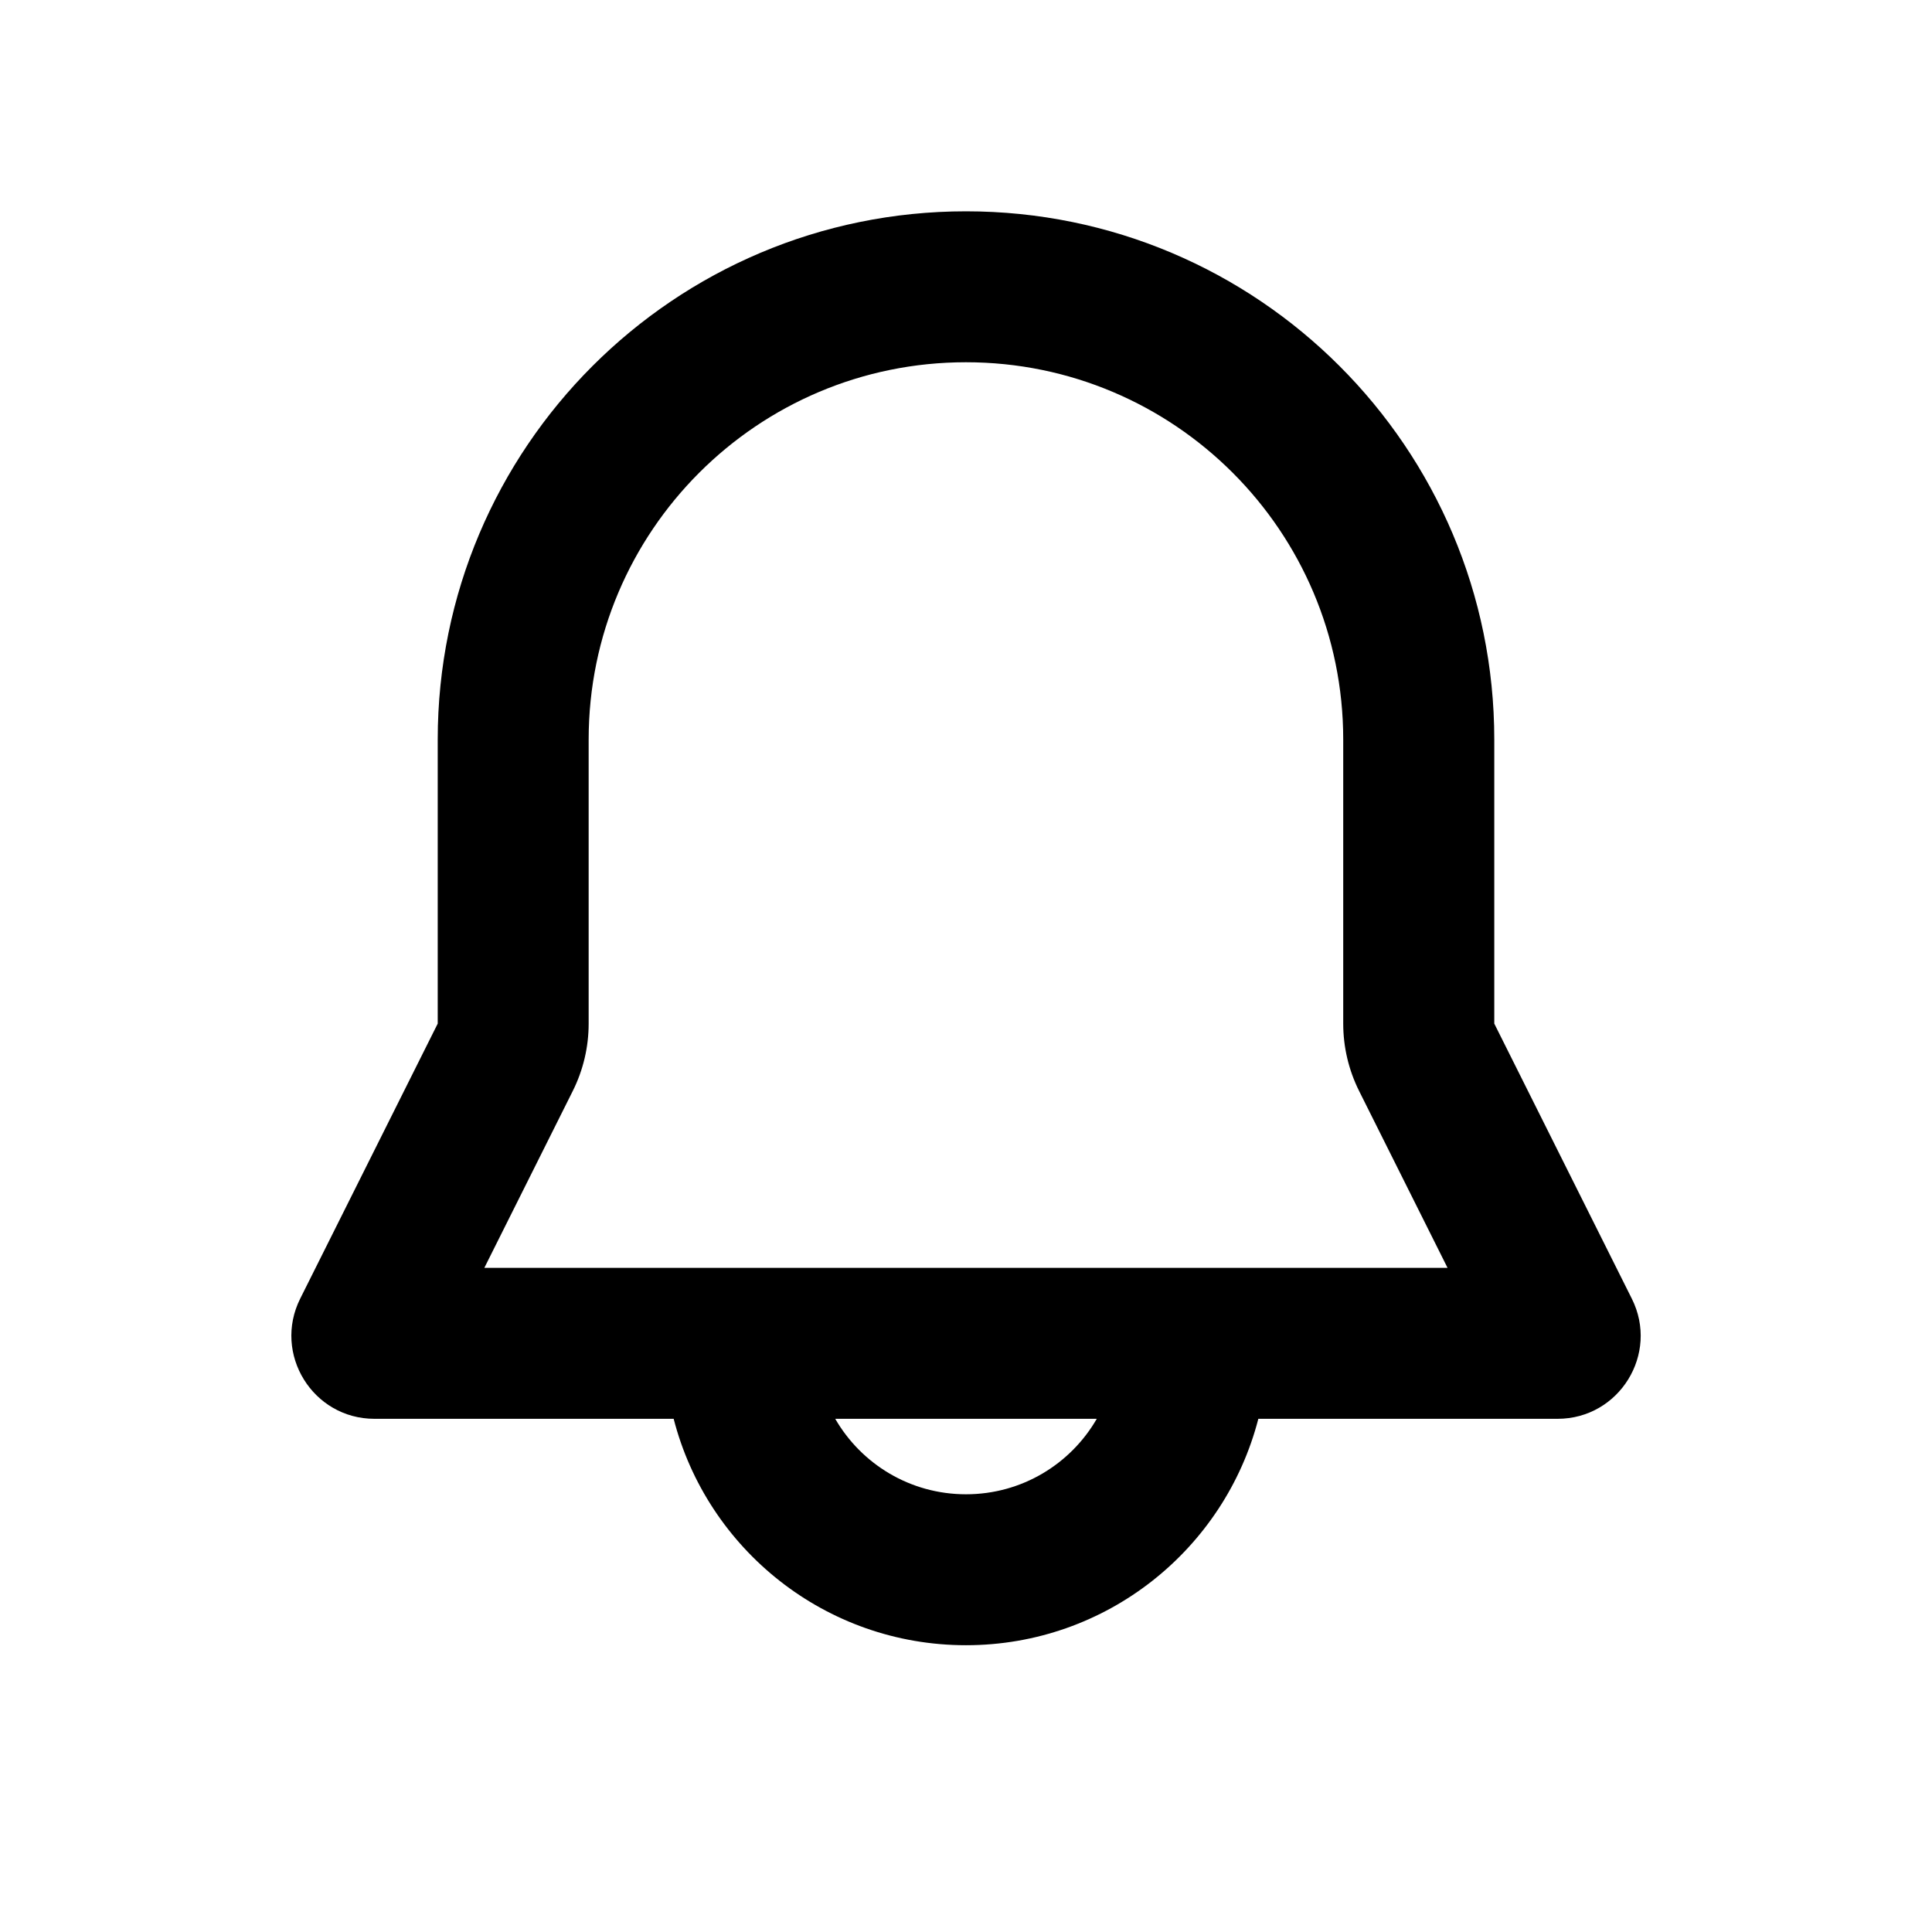
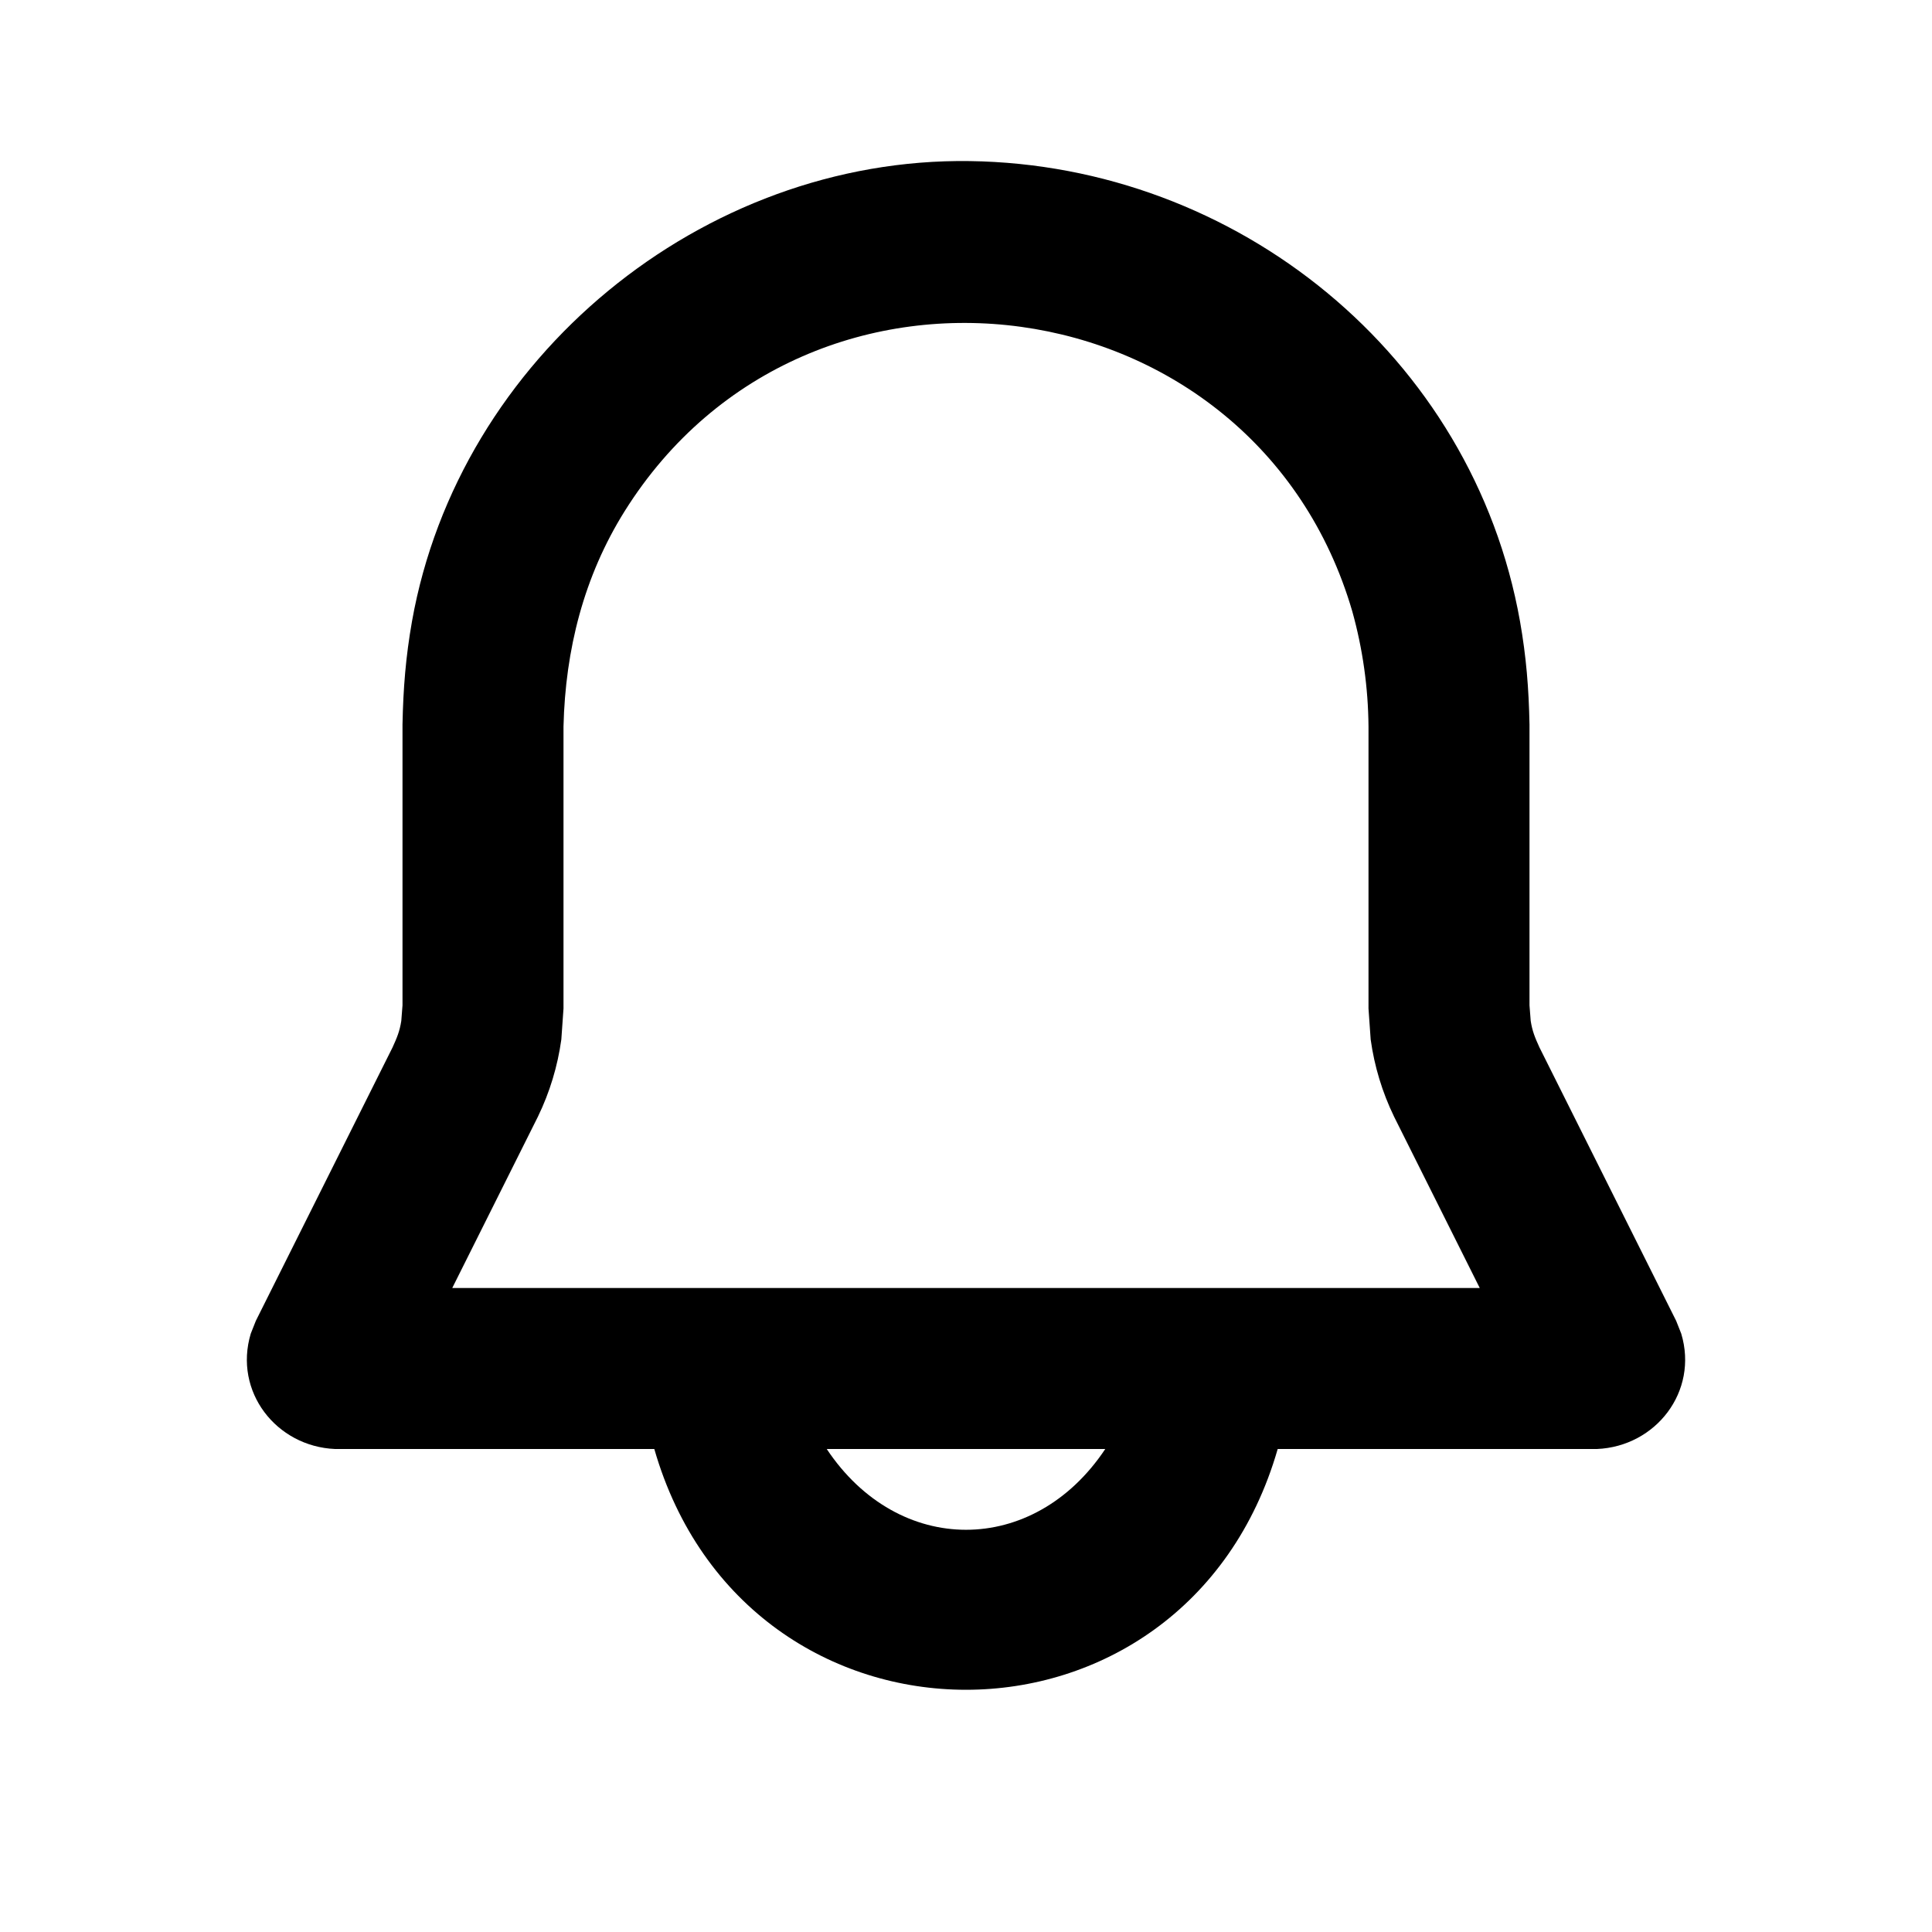
- <svg xmlns="http://www.w3.org/2000/svg" viewBox="-0.5 -0.5 16 16" id="Notification-Line--Streamline-Mingcute.svg" height="16" width="16">
-   <g fill="none" fill-rule="evenodd">
-     <path d="m15 0 0 15 -15 0L0 0l15 0ZM7.871 14.536l-0.007 0.001 -0.044 0.022 -0.012 0.002 -0.009 -0.002 -0.044 -0.022c-0.006 -0.002 -0.012 -0 -0.015 0.003l-0.003 0.007 -0.011 0.267 0.003 0.013 0.007 0.008 0.065 0.046 0.009 0.002 0.007 -0.002 0.065 -0.046 0.008 -0.01 0.002 -0.01 -0.011 -0.267c-0.001 -0.006 -0.005 -0.01 -0.01 -0.011Zm0.166 -0.07 -0.009 0.001 -0.115 0.058 -0.006 0.006 -0.002 0.007 0.011 0.268 0.003 0.008 0.005 0.004 0.126 0.058c0.008 0.002 0.014 -0 0.018 -0.005l0.003 -0.009 -0.021 -0.384c-0.001 -0.007 -0.006 -0.012 -0.012 -0.013Zm-0.447 0.001c-0.006 -0.003 -0.013 -0.001 -0.017 0.003l-0.004 0.009 -0.021 0.384c-0 0.007 0.004 0.013 0.01 0.015l0.01 -0.001 0.126 -0.058 0.006 -0.005 0.002 -0.007 0.011 -0.268 -0.002 -0.008 -0.006 -0.006 -0.115 -0.058Z" stroke-width="1" />
-     <path fill="#000000" d="M3.125 5.625c0 -2.416 1.959 -4.375 4.375 -4.375 2.416 0 4.375 1.959 4.375 4.375l0 2.352 1.139 2.278c0.229 0.457 -0.104 0.995 -0.615 0.995l-2.478 0c-0.278 1.078 -1.256 1.875 -2.421 1.875s-2.144 -0.797 -2.421 -1.875l-2.478 0c-0.511 0 -0.843 -0.538 -0.615 -0.995l1.139 -2.278 0 -2.352Zm3.292 5.625c0.216 0.374 0.62 0.625 1.083 0.625s0.867 -0.251 1.083 -0.625l-2.165 0Zm1.083 -8.75C5.774 2.5 4.375 3.899 4.375 5.625l0 2.352c0 0.194 -0.045 0.385 -0.132 0.559L3.511 10l7.977 0 -0.732 -1.464c-0.087 -0.174 -0.132 -0.365 -0.132 -0.559l0 -2.352c0 -1.726 -1.399 -3.125 -3.125 -3.125Z" stroke-width="1" />
-   </g>
+ <svg xmlns="http://www.w3.org/2000/svg" width="16" height="16" viewBox="0 0 24 24">
+   <path d="M0 0h24v24H0z" fill="none" />
+   <path fill="#000000FF" d="M8.128 18H4.162c-.73-.031-1.263-.714-1.047-1.433l.063-.159 1.699-3.398c.055-.121.088-.2.108-.328L5 12.489V9c.009-.449.04-.84.118-1.282.583-3.276 3.605-5.764 6.929-5.717 3.319.047 6.248 2.416 6.835 5.717.078.442.109.833.118 1.282v3.489l.015.193c.02.128.053.207.108.328l1.699 3.398.063.159c.216.719-.316 1.402-1.047 1.433h-3.966c-1.148 3.988-6.596 3.988-7.744 0m2.142 0c.89 1.338 2.57 1.338 3.46 0Zm-4.652-2h12.764l-1.065-2.13a3.2 3.2 0 0 1-.29-.957L17 12.528V9.024a5.5 5.5 0 0 0-.201-1.428c-1.203-4.126-6.756-4.887-9.038-1.248-.509.813-.738 1.723-.761 2.676v3.504l-.027.385a3.2 3.2 0 0 1-.29.957Z" />
</svg>
